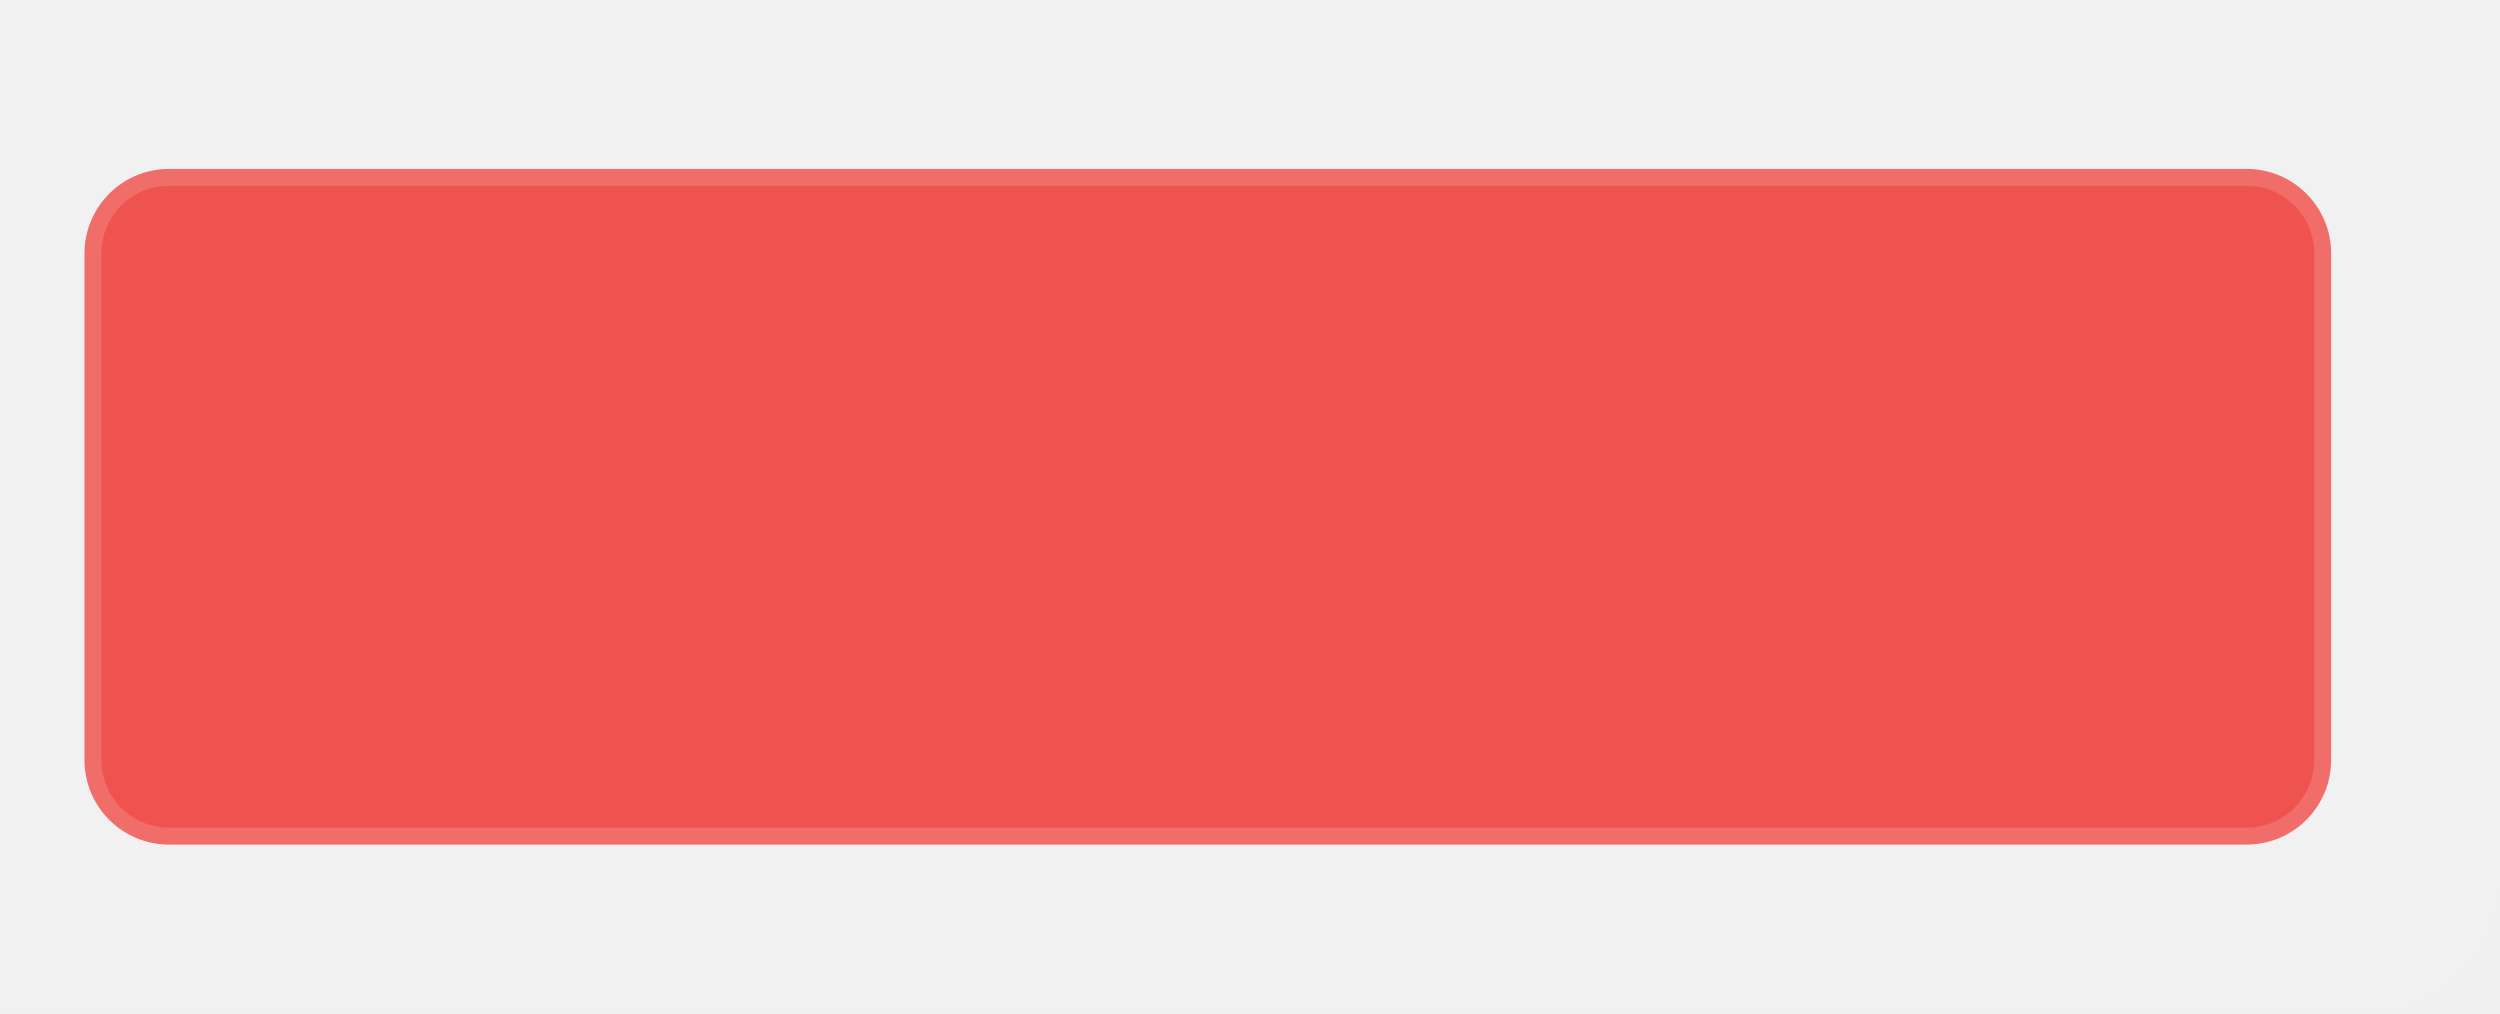
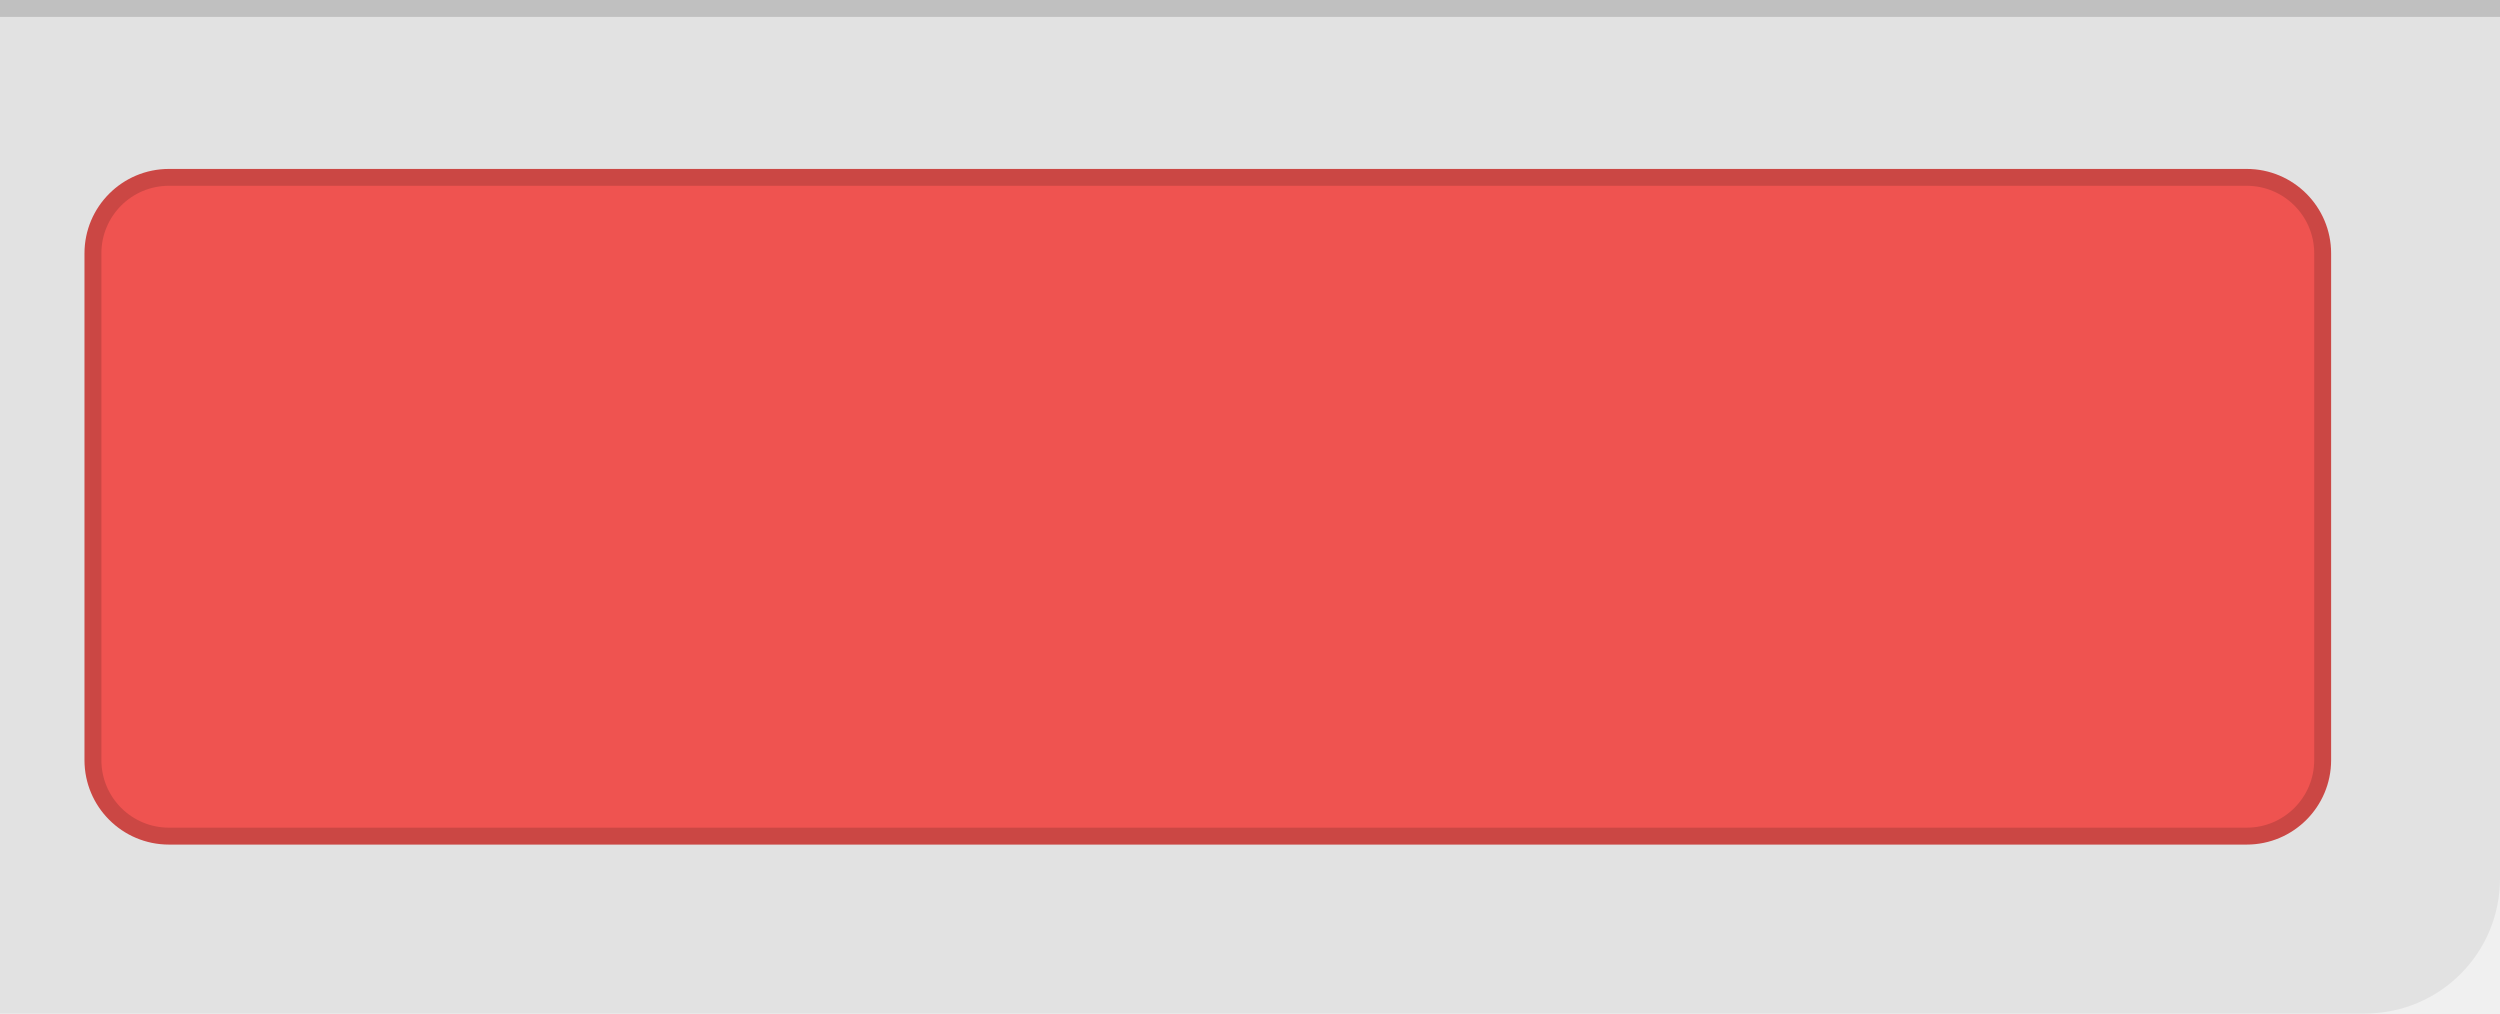
<svg xmlns="http://www.w3.org/2000/svg" width="148" height="60" viewBox="0 0 39.158 15.875" version="1.1" id="svg5">
  <defs id="defs2">
    <clipPath clipPathUnits="userSpaceOnUse" id="clipPath1633">
      <path id="path1635" style="opacity:0.95;fill:#ffffff;stroke-width:0.974;stroke-linecap:round;stroke-linejoin:round" d="m 0.23,-3.969 c -2.033,0 -3.67,1.637 -3.67,3.67 V 16.174 c 0,2.033 1.637,3.67 3.67,3.67 H 16.703 c 2.033,0 3.67,-1.637 3.67,-3.67 V -0.299 C 20.373,-2.332 18.736,-3.969 16.703,-3.969 Z M 3.708,1.058 h 9.518 c 1.175,0 2.12,0.946 2.12,2.12 v 9.518 c 0,1.175 -0.946,2.12 -2.12,2.12 H 3.708 C 2.533,14.817 1.587,13.871 1.587,12.696 V 3.179 c 0,-1.175 0.946,-2.12 2.12,-2.12 z" />
    </clipPath>
  </defs>
  <g id="layer1">
-     <path id="rect3629" style="opacity:0.06;fill:#ffffff;fill-opacity:1;stroke:none;stroke-width:3.991;stroke-linecap:round;stroke-linejoin:round;stroke-miterlimit:4;stroke-dasharray:none;stroke-opacity:0.988;paint-order:stroke markers fill" d="M 0 0 L 0 45 L 0 52 L 0 60 L 8 60 L 16 60 L 140 60 C 144.432 60 148 56.432 148 52 L 148 0 L 0 0 z " transform="scale(0.2645833)" />
-     <rect style="opacity:0.1;fill:#ffffff;fill-opacity:1;stroke:none;stroke-width:0.576;stroke-linecap:round;stroke-linejoin:round;stroke-miterlimit:4;stroke-dasharray:none;stroke-opacity:0.988;paint-order:stroke markers fill" id="rect2759" width="39.158" height="0.265" x="-39.158" y="1.0154419e-07" rx="0" ry="0" transform="scale(-1,1)" />
-     <rect style="fill:#f16d6a;fill-opacity:1;stroke:none;stroke-width:0.479;stroke-linecap:round;stroke-linejoin:round;paint-order:stroke fill markers" id="rect1110" width="35.19" height="10.583" x="-36.513" y="2.646" rx="1.323" ry="1.323" transform="scale(-1,1)" />
+     <path id="rect3629" style="opacity:0.06;fill:#000000;fill-opacity:1;stroke:none;stroke-width:3.991;stroke-linecap:round;stroke-linejoin:round;stroke-miterlimit:4;stroke-dasharray:none;stroke-opacity:0.988;paint-order:stroke markers fill" d="M 0 0 L 0 45 L 0 52 L 0 60 L 8 60 L 16 60 L 140 60 C 144.432 60 148 56.432 148 52 L 148 0 L 0 0 z " transform="scale(0.2645833)" />
+     <rect style="opacity:0.15;fill:#000000;fill-opacity:1;stroke:none;stroke-width:0.576;stroke-linecap:round;stroke-linejoin:round;stroke-miterlimit:4;stroke-dasharray:none;stroke-opacity:0.988;paint-order:stroke markers fill" id="rect2759" width="39.158" height="0.265" x="-39.158" y="1.0154419e-07" rx="0" ry="0" transform="scale(-1,1)" />
+     <rect style="fill:#cb4744;fill-opacity:1;stroke:none;stroke-width:0.479;stroke-linecap:round;stroke-linejoin:round;paint-order:stroke fill markers" id="rect1110" width="35.19" height="10.583" x="-36.513" y="2.646" rx="1.323" ry="1.323" transform="scale(-1,1)" />
    <rect style="fill:#ef5350;fill-opacity:1;stroke:none;stroke-width:0.46;stroke-linecap:round;stroke-linejoin:round;paint-order:stroke fill markers" id="rect2236" width="34.66" height="10.054" x="-36.248" y="2.91" rx="1.058" ry="1.058" transform="scale(-1,1)" />
  </g>
</svg>
